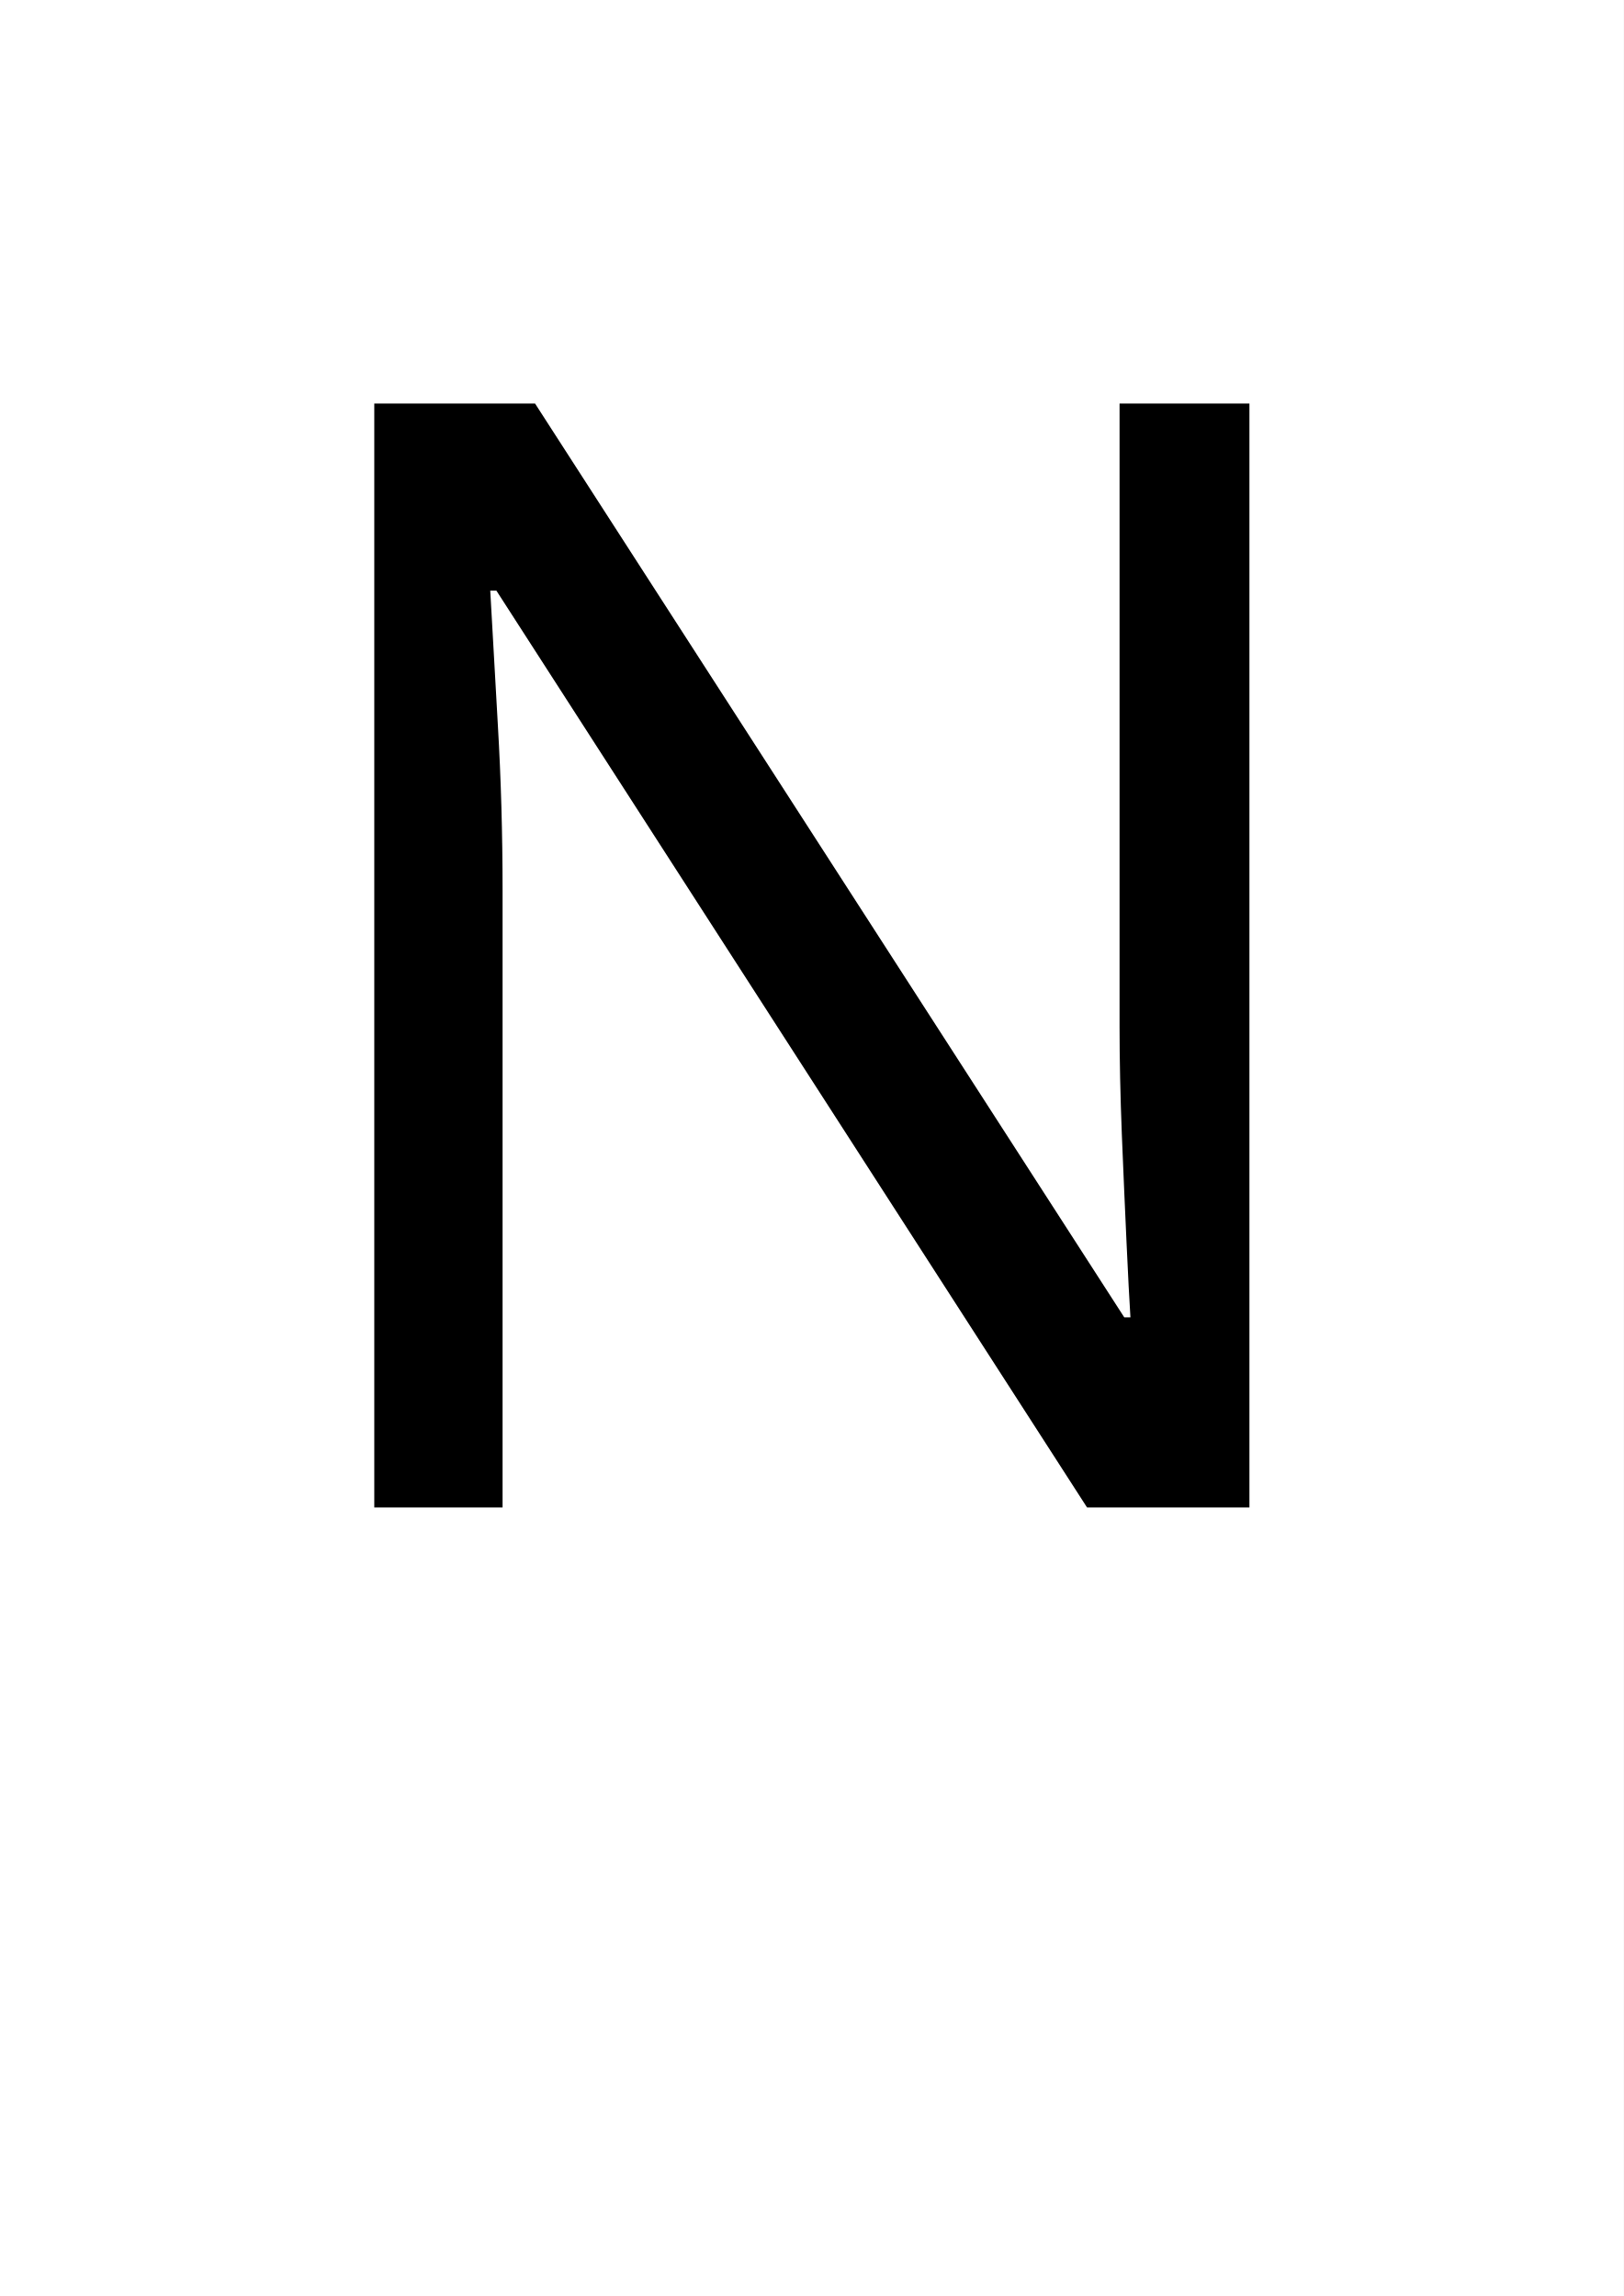
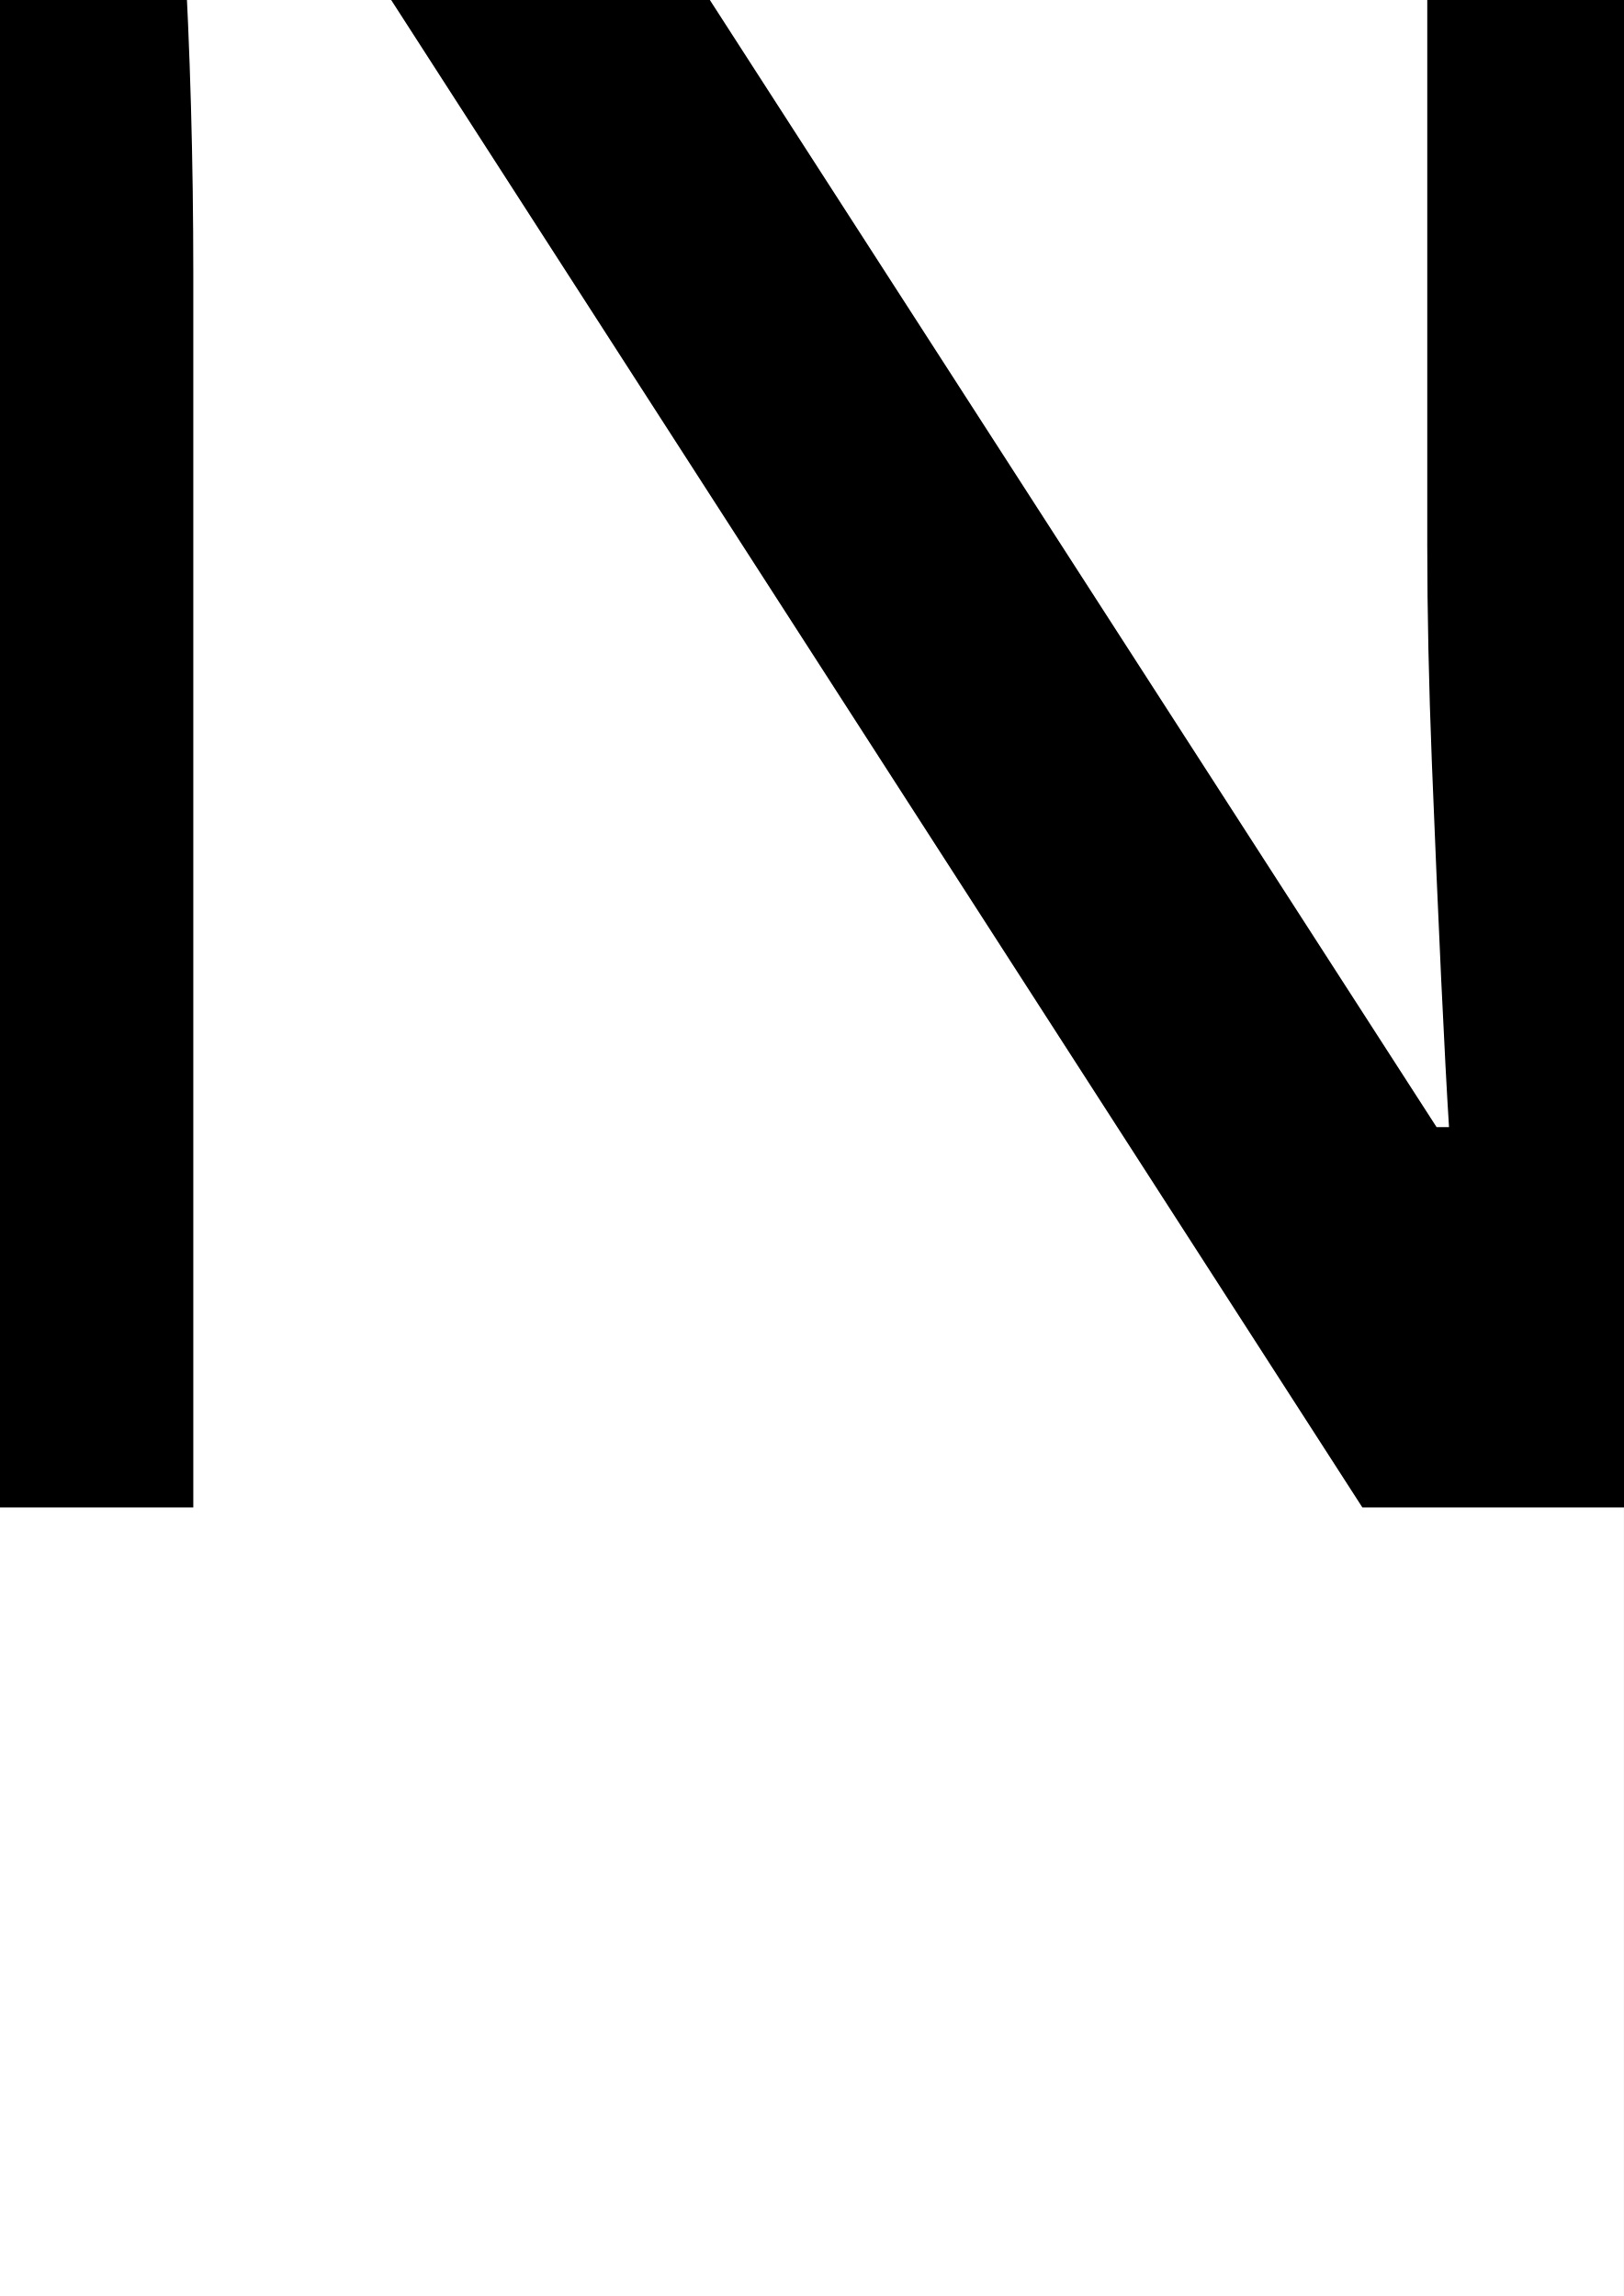
<svg xmlns="http://www.w3.org/2000/svg" viewBox="0 0 210 297" width="100%" height="100%" preserveAspectRatio="xMidYMid meet">
  <defs id="defs1">
    <rect x="336.342" y="497.315" width="5.235" height="620.335" id="rect2" />
  </defs>
  <g id="layer1">
    <rect style="fill:#ffffff;fill-opacity:1;" id="rect1" width="210" height="297" x="0" y="0" />
-     <text xml:space="preserve" style="font-family:'Niagara Solid'; font-size:200px; fill:#000000; text-anchor:middle;" x="105" y="195" id="text1">N</text>
+     <text xml:space="preserve" style="font-family:'Niagara Solid'; font-size:400px; fill:#000000; text-anchor:middle;" x="105" y="195" id="text1">N</text>
  </g>
</svg>
